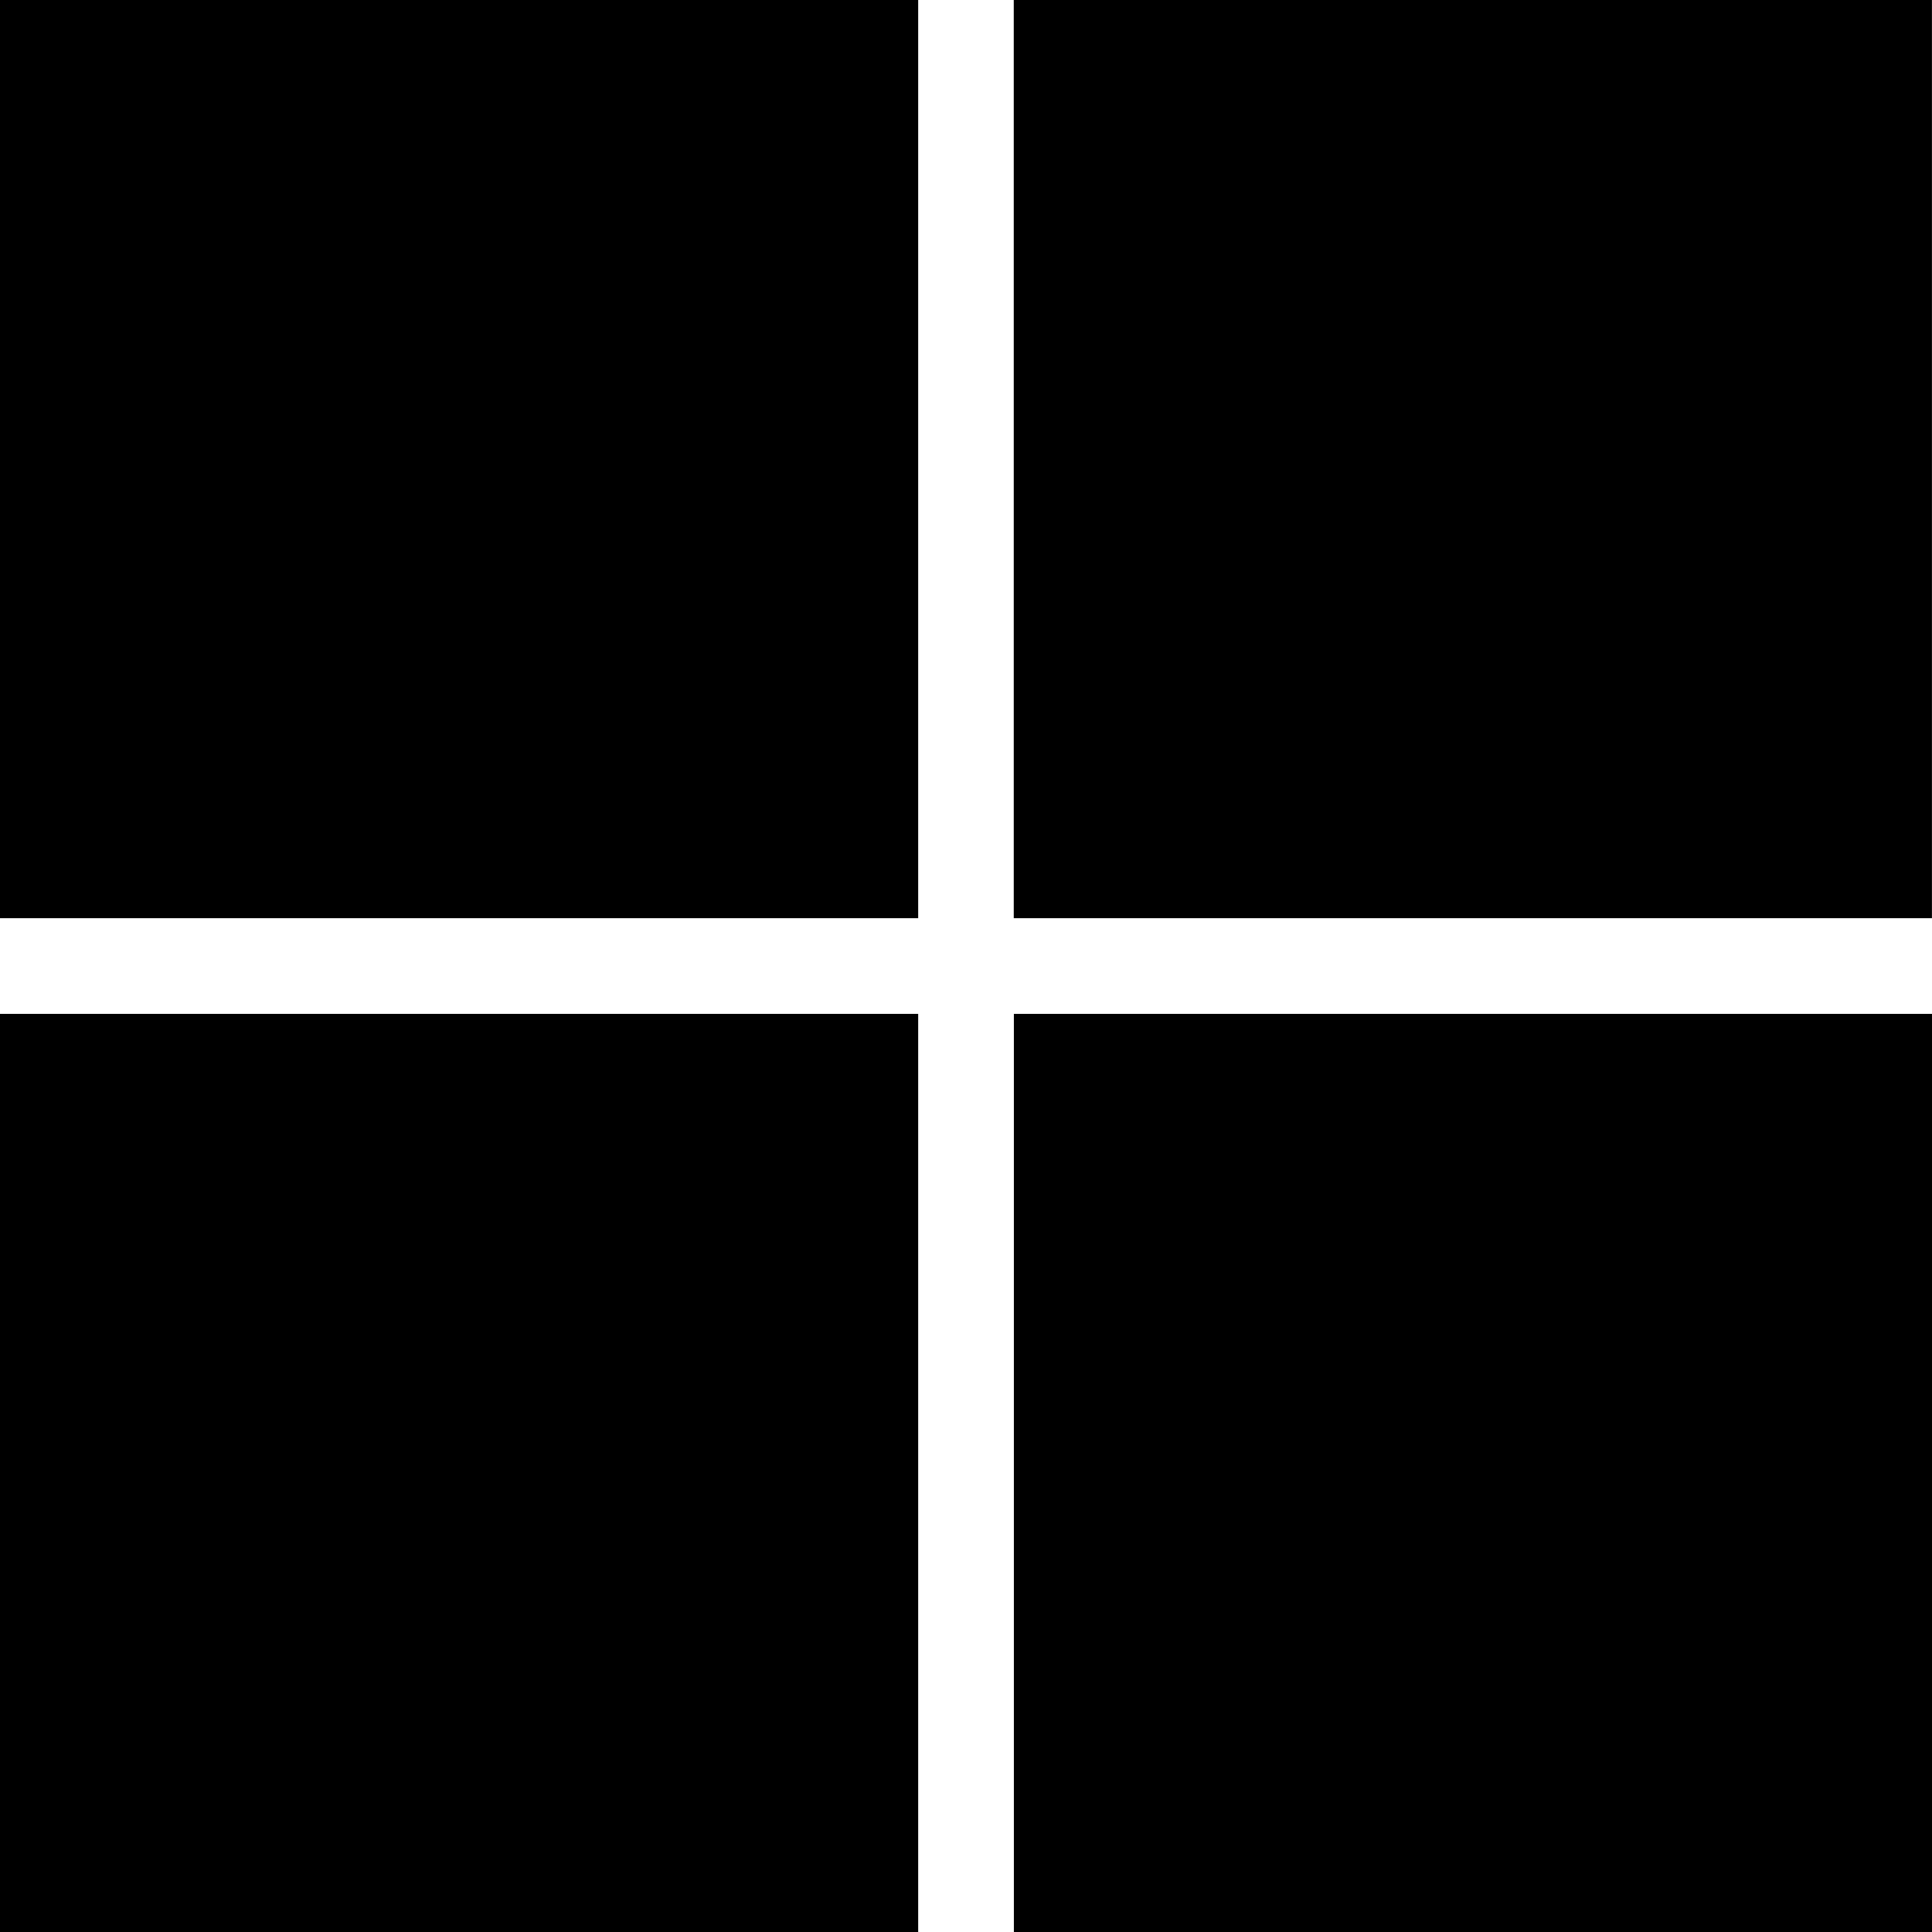
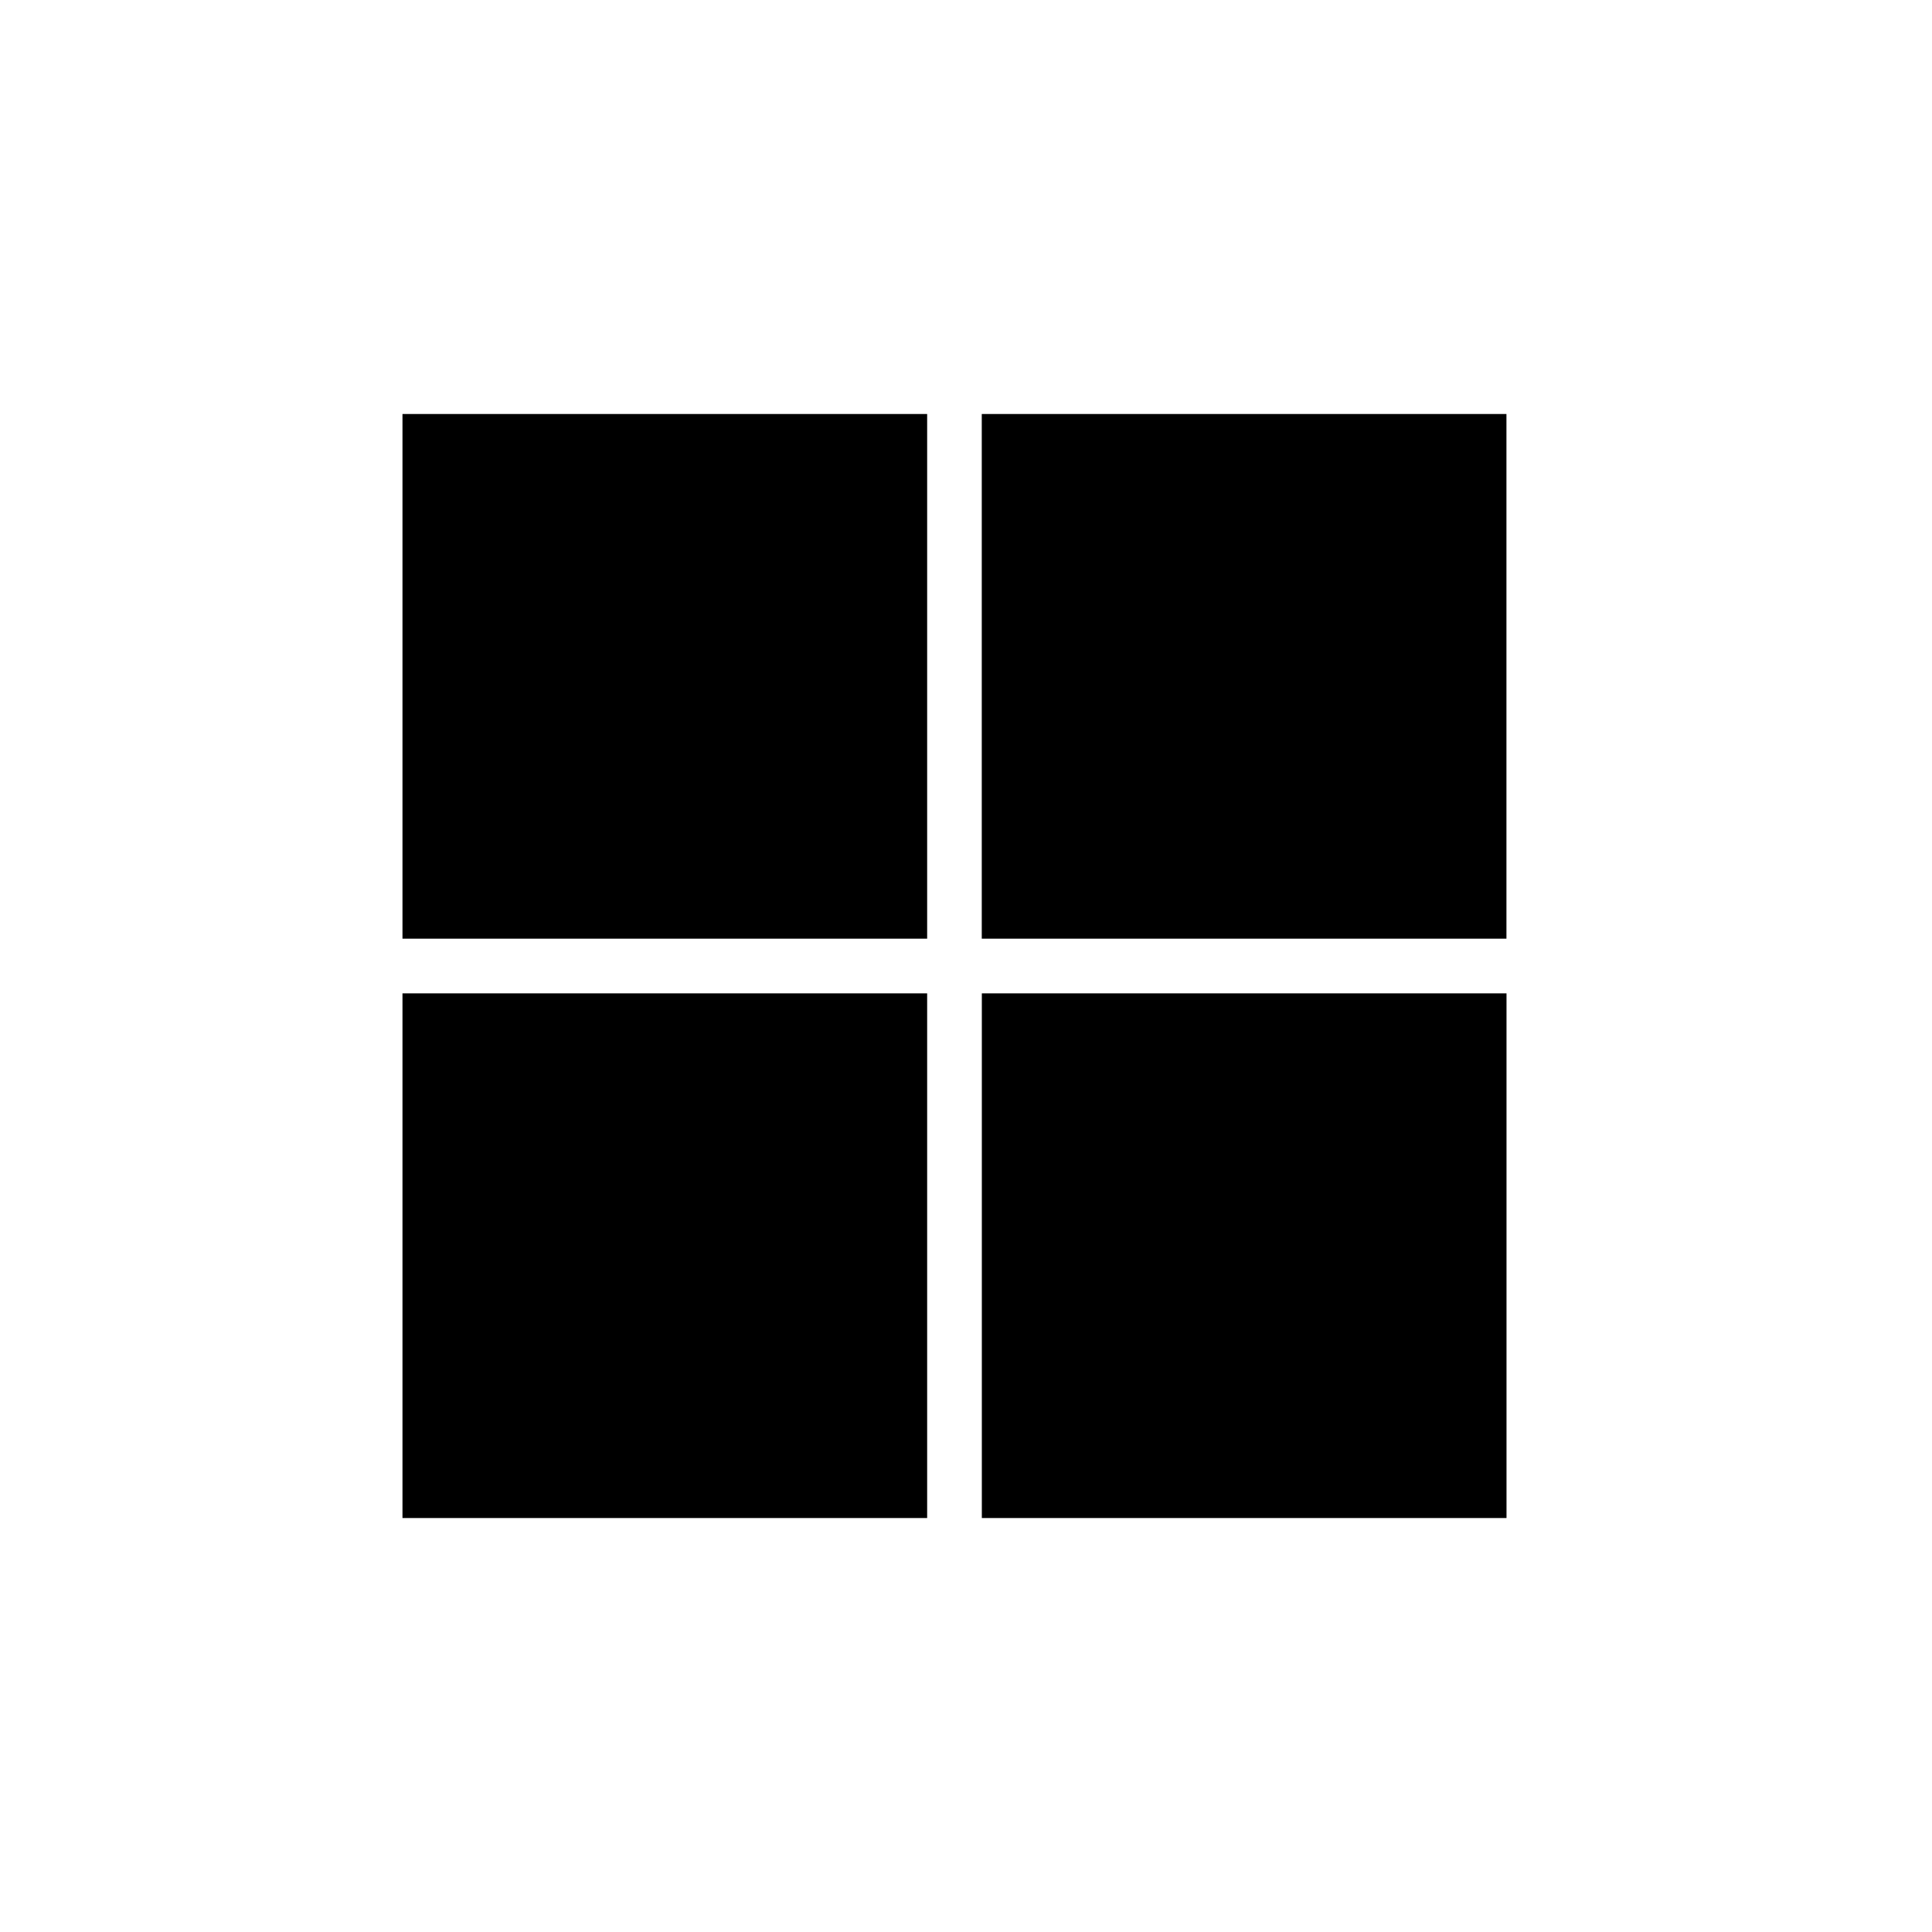
- <svg xmlns="http://www.w3.org/2000/svg" width="32" height="32" viewBox="0 0 32 32" fill="none">
-   <path d="M15.208 15.208H0V0H15.208V15.208Z" fill="black" />
-   <path d="M31.999 15.208H16.791V0H31.999V15.208Z" fill="black" />
-   <path d="M15.208 32.001H0V16.793H15.208V32.001Z" fill="black" />
-   <path d="M32.001 32.001H16.793V16.793H32.001V32.001Z" fill="black" />
+ <svg xmlns="http://www.w3.org/2000/svg" width="56" height="56" viewBox="0 0 56 56" fill="none">
+   <path d="M26.874 27.208H11.666V12H26.874V27.208Z" fill="black" />
+   <path d="M43.665 27.208H28.457V12H43.665V27.208Z" fill="black" />
+   <path d="M26.874 44.001H11.666V28.793H26.874V44.001Z" fill="black" />
+   <path d="M43.667 44.001H28.459V28.793H43.667V44.001Z" fill="black" />
</svg>
